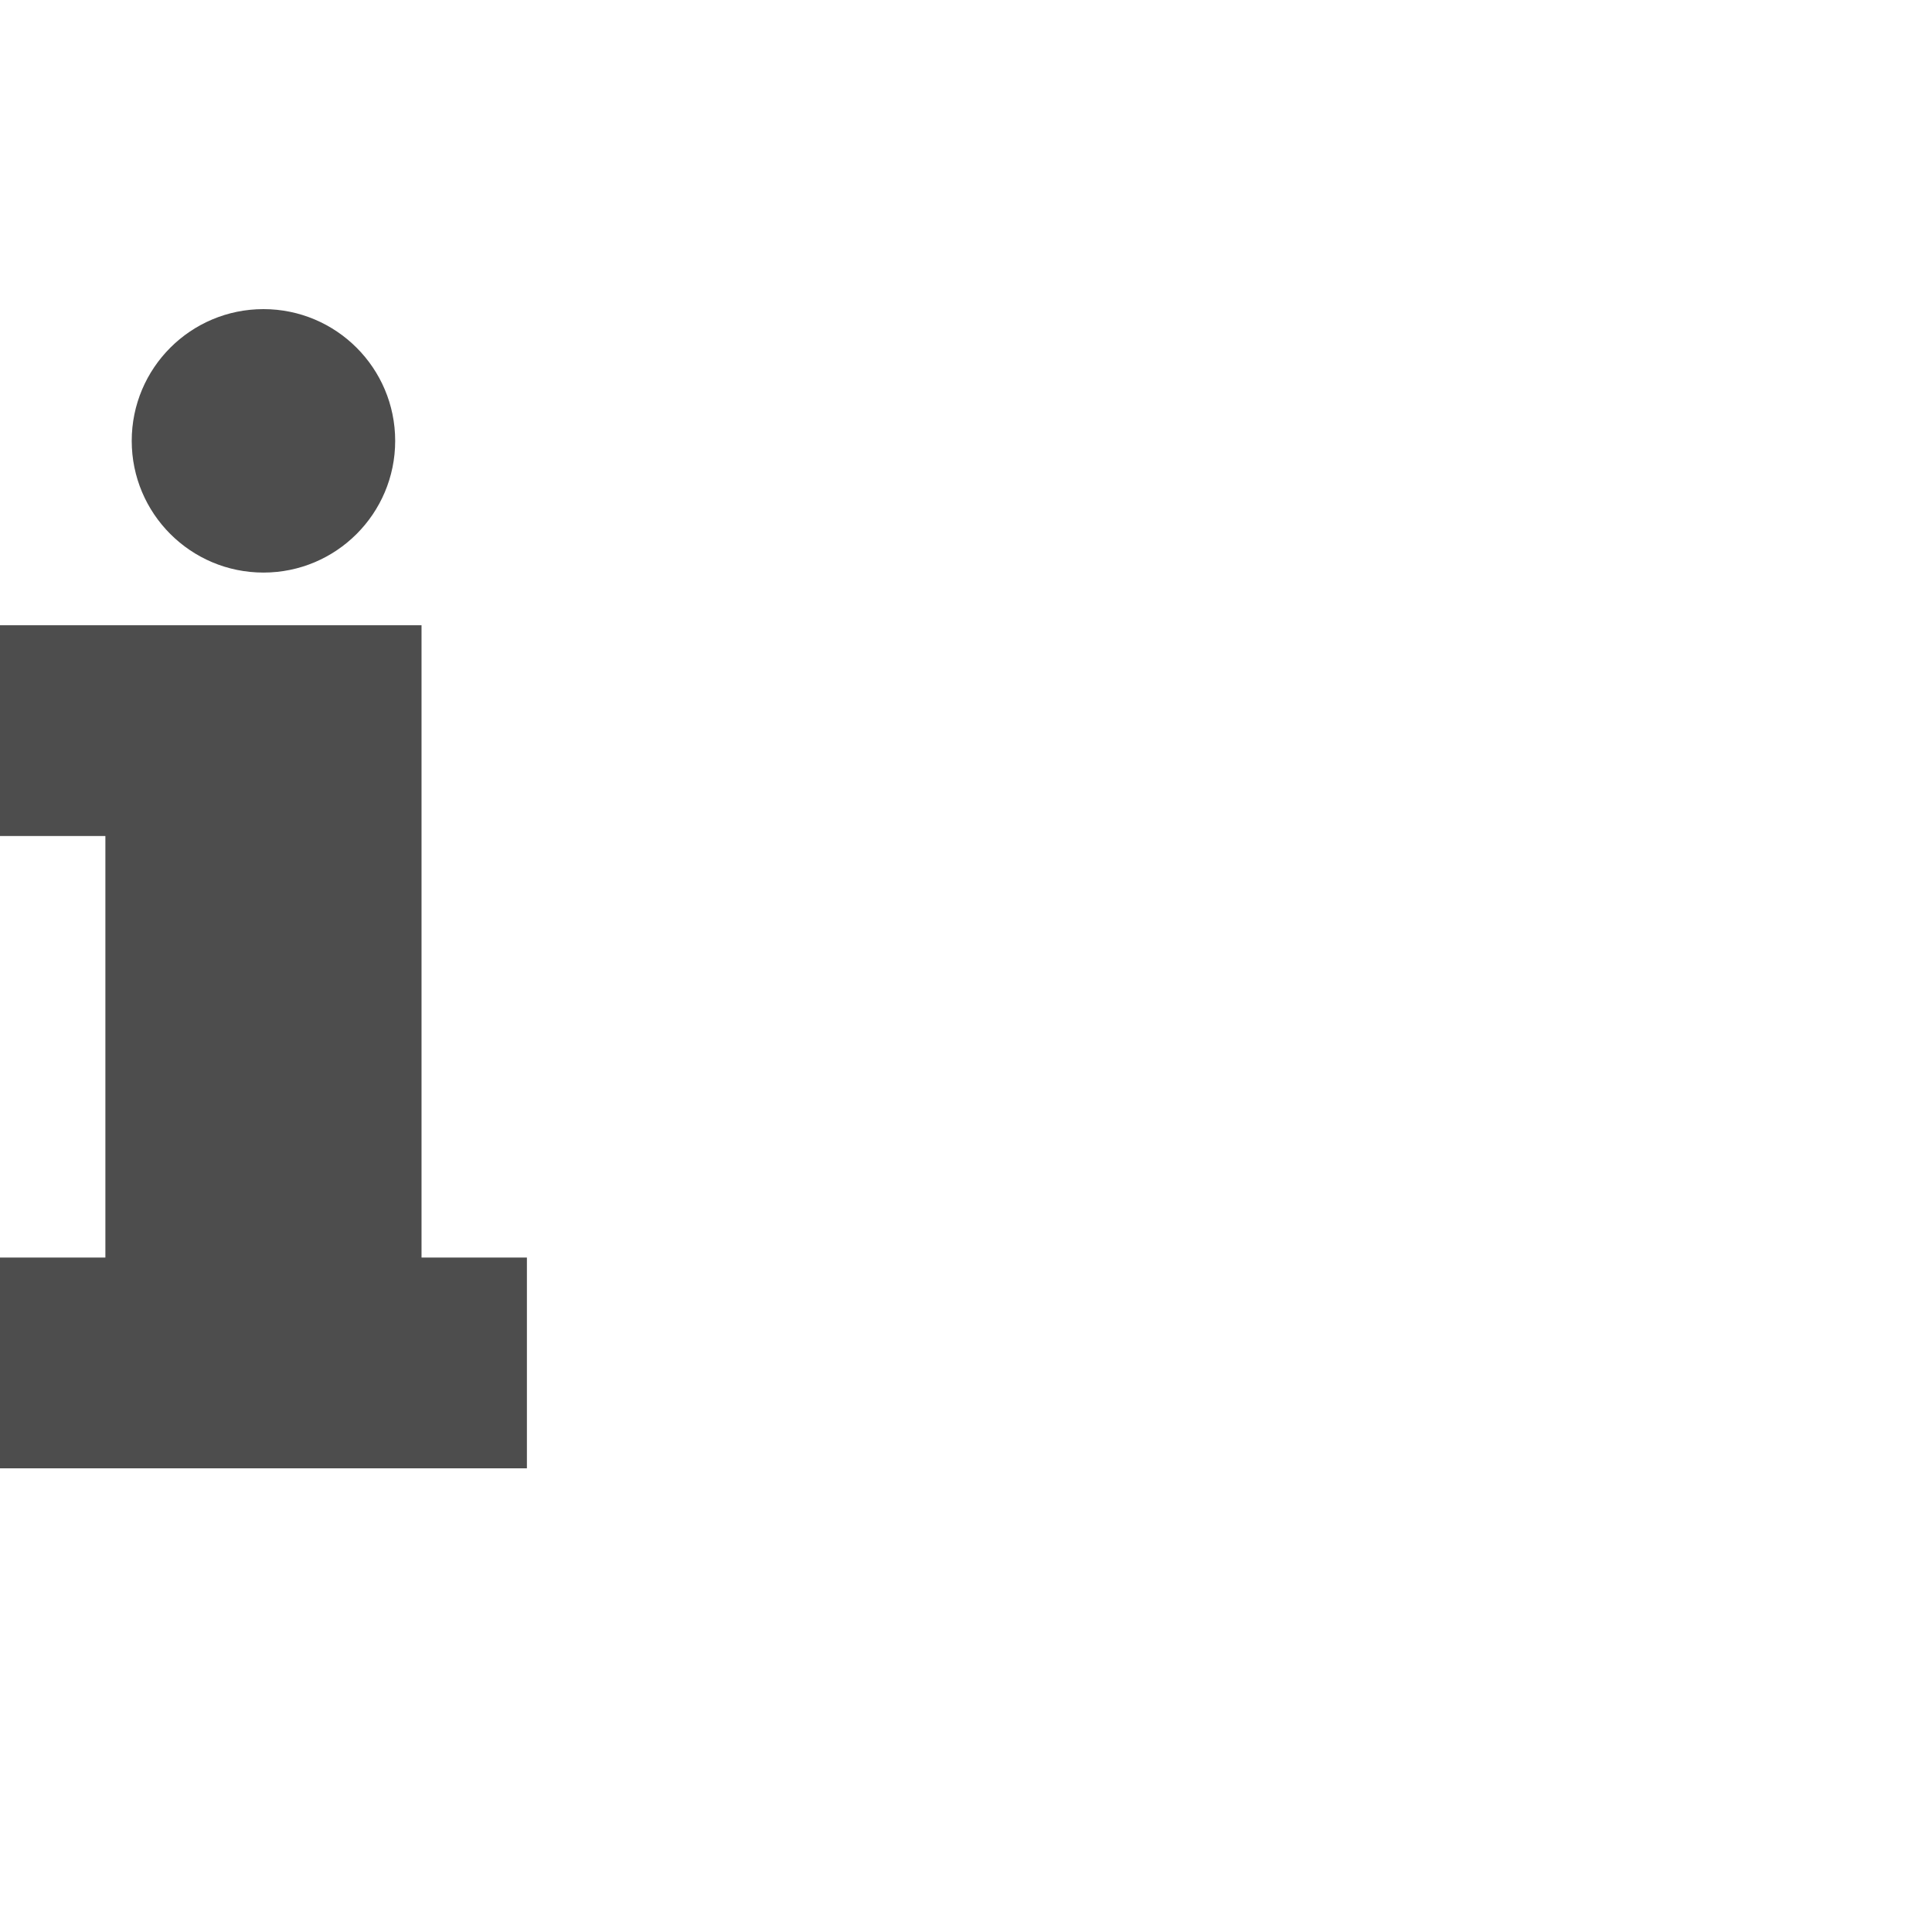
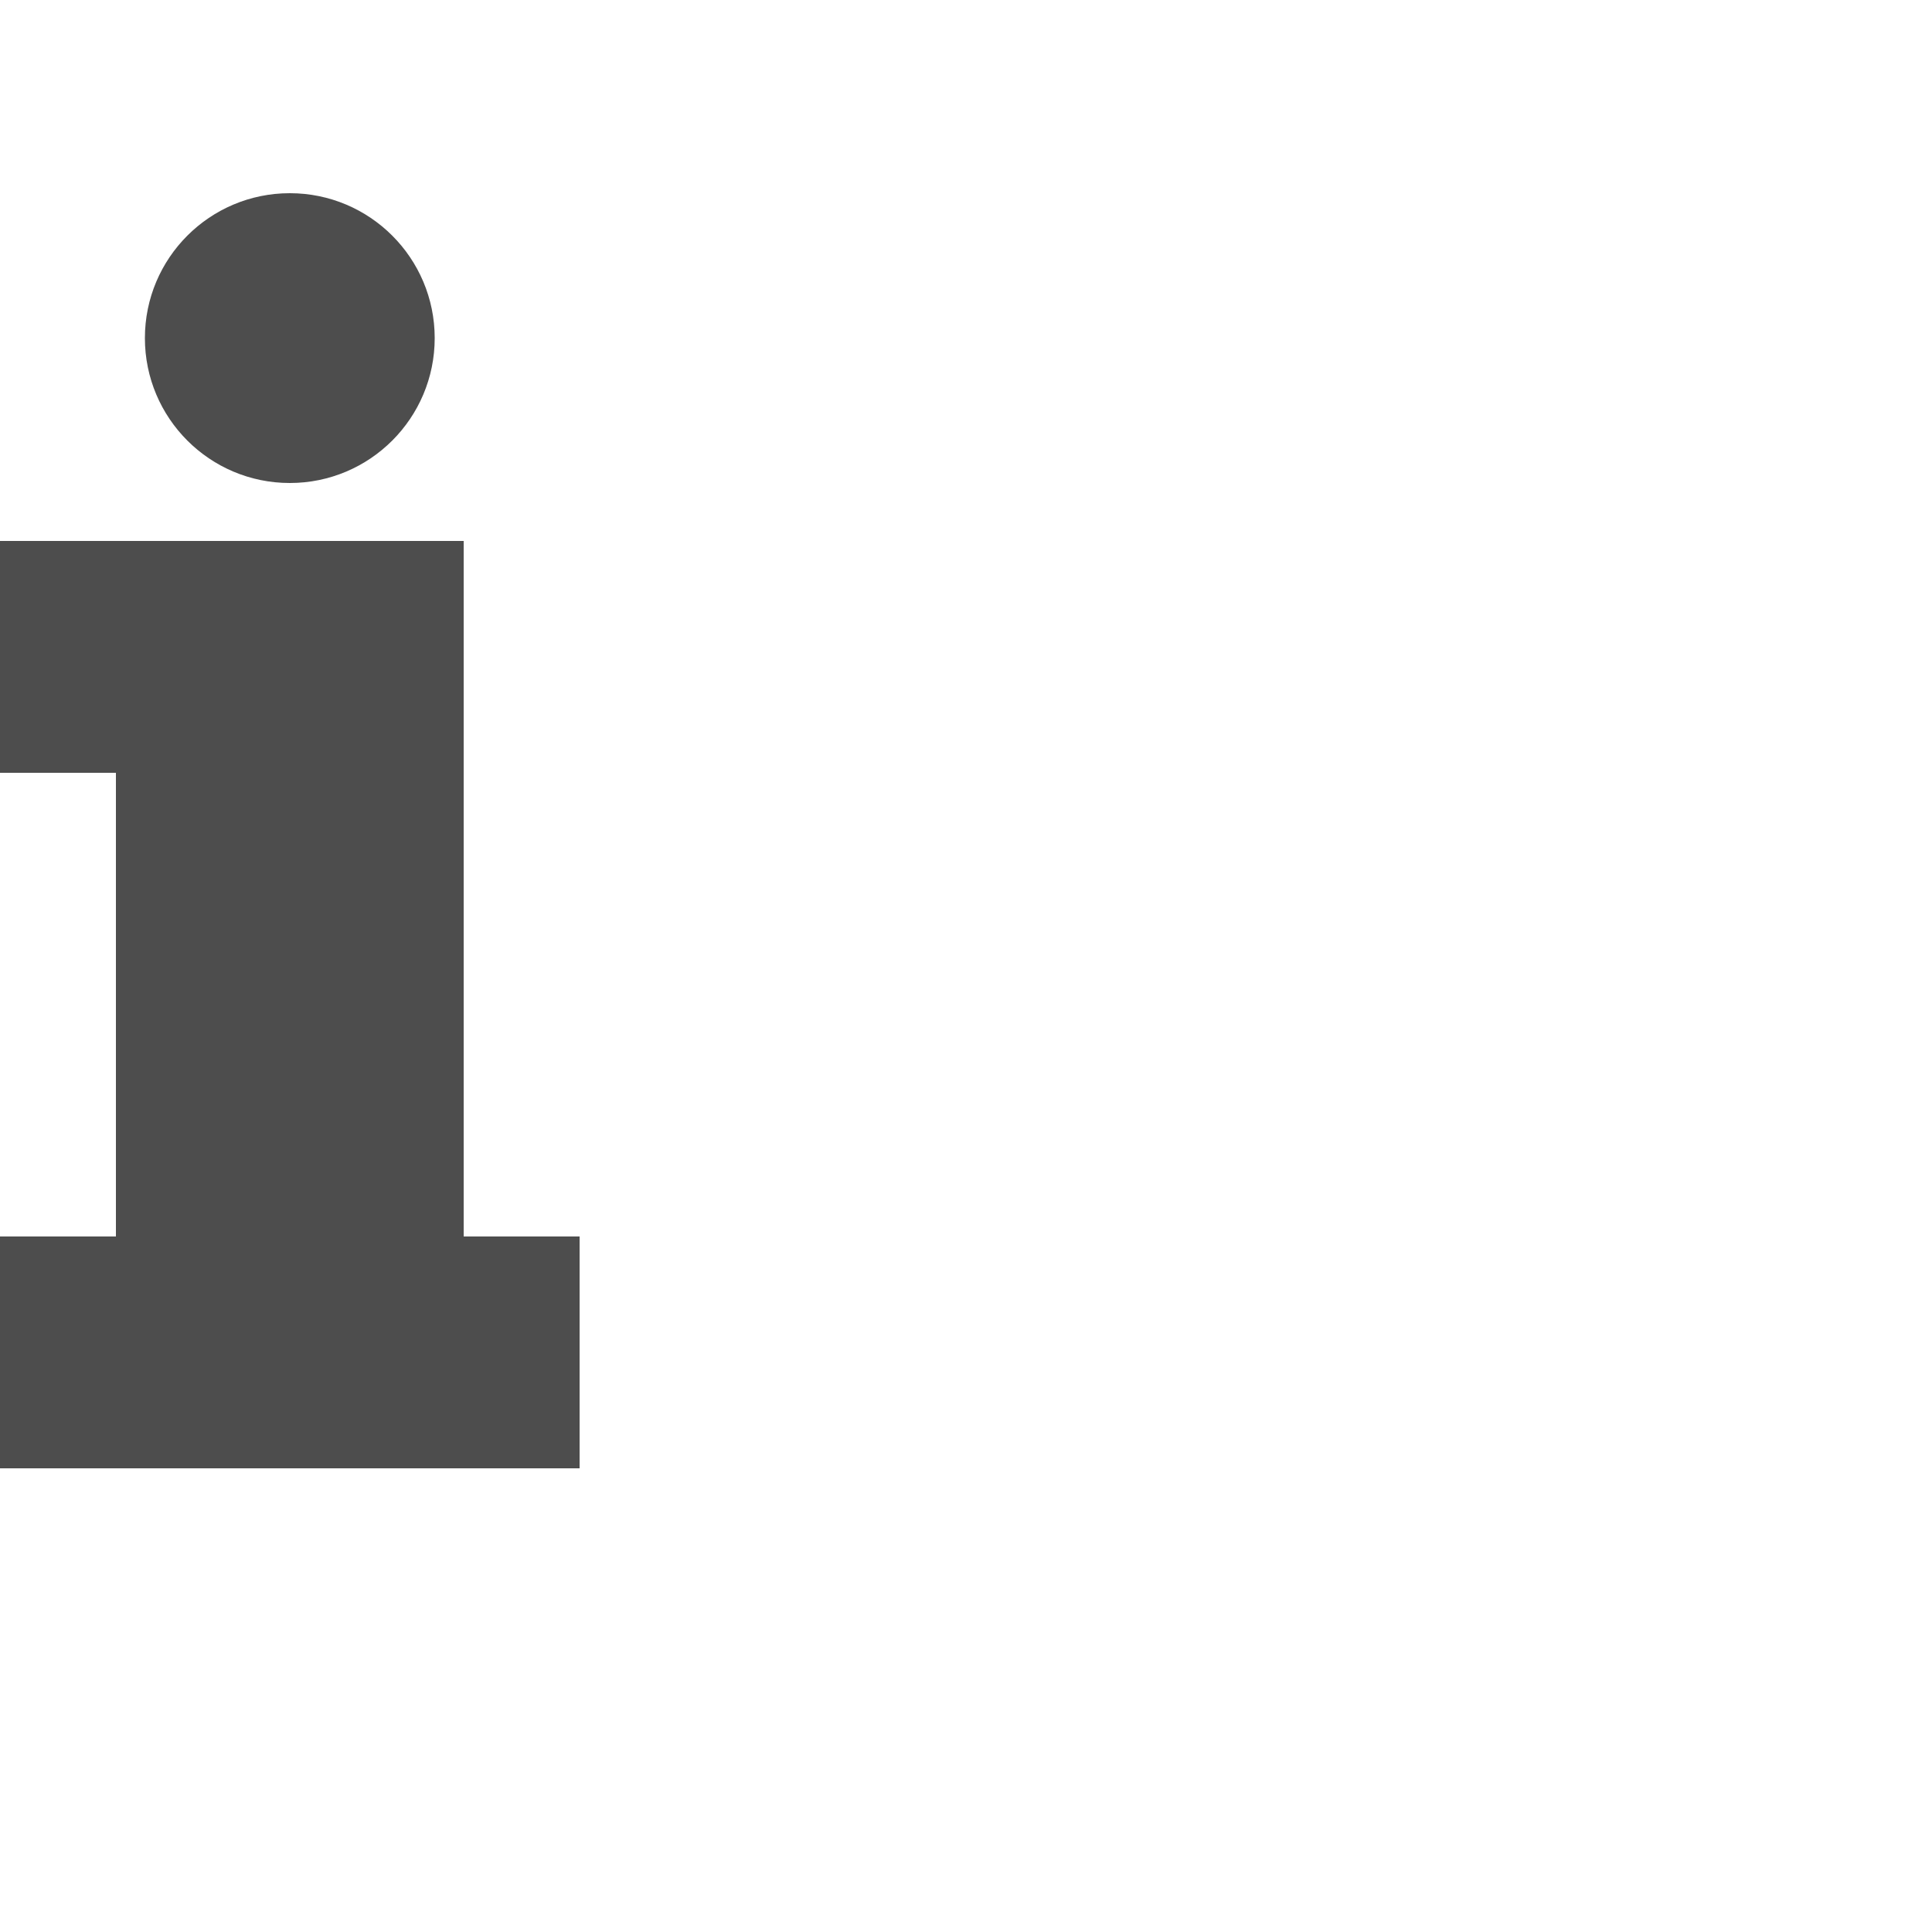
<svg xmlns="http://www.w3.org/2000/svg" width="1000" height="1000" id="svg3092" version="1.1">
  <defs id="defs5498" />
  <g id="layer1">
-     <path style="fill:#4d4d4d;fill-rule:evenodd;stroke:none" d="m 136.364,160 c -37.656,0 -68.182,30.526 -68.182,68.182 0,37.656 30.526,68.182 68.182,68.182 37.656,0 68.182,-30.526 68.182,-68.182 C 204.545,190.526 174.019,160 136.364,160 z M 0,323.636 l 0,109.091 54.545,0 0,218.182 L 0,650.909 0,760 l 272.727,0 0,-109.091 -54.545,0 0,-327.273 z" id="path3564" />
+     <path style="fill:#4d4d4d;fill-rule:evenodd;stroke:none" d="m 150,100 c -41.421,0 -75,33.579 -75,75 0,41.421 33.579,75 75,75 41.421,0 75,-33.579 75,-75 0,-41.421 -33.579,-75 -75,-75 z M 0,280 l 0,120 60,0 0,240 -60,0 0,120 300,0 0,-120 -60,0 0,-360 z" id="path3564" />
  </g>
</svg>
